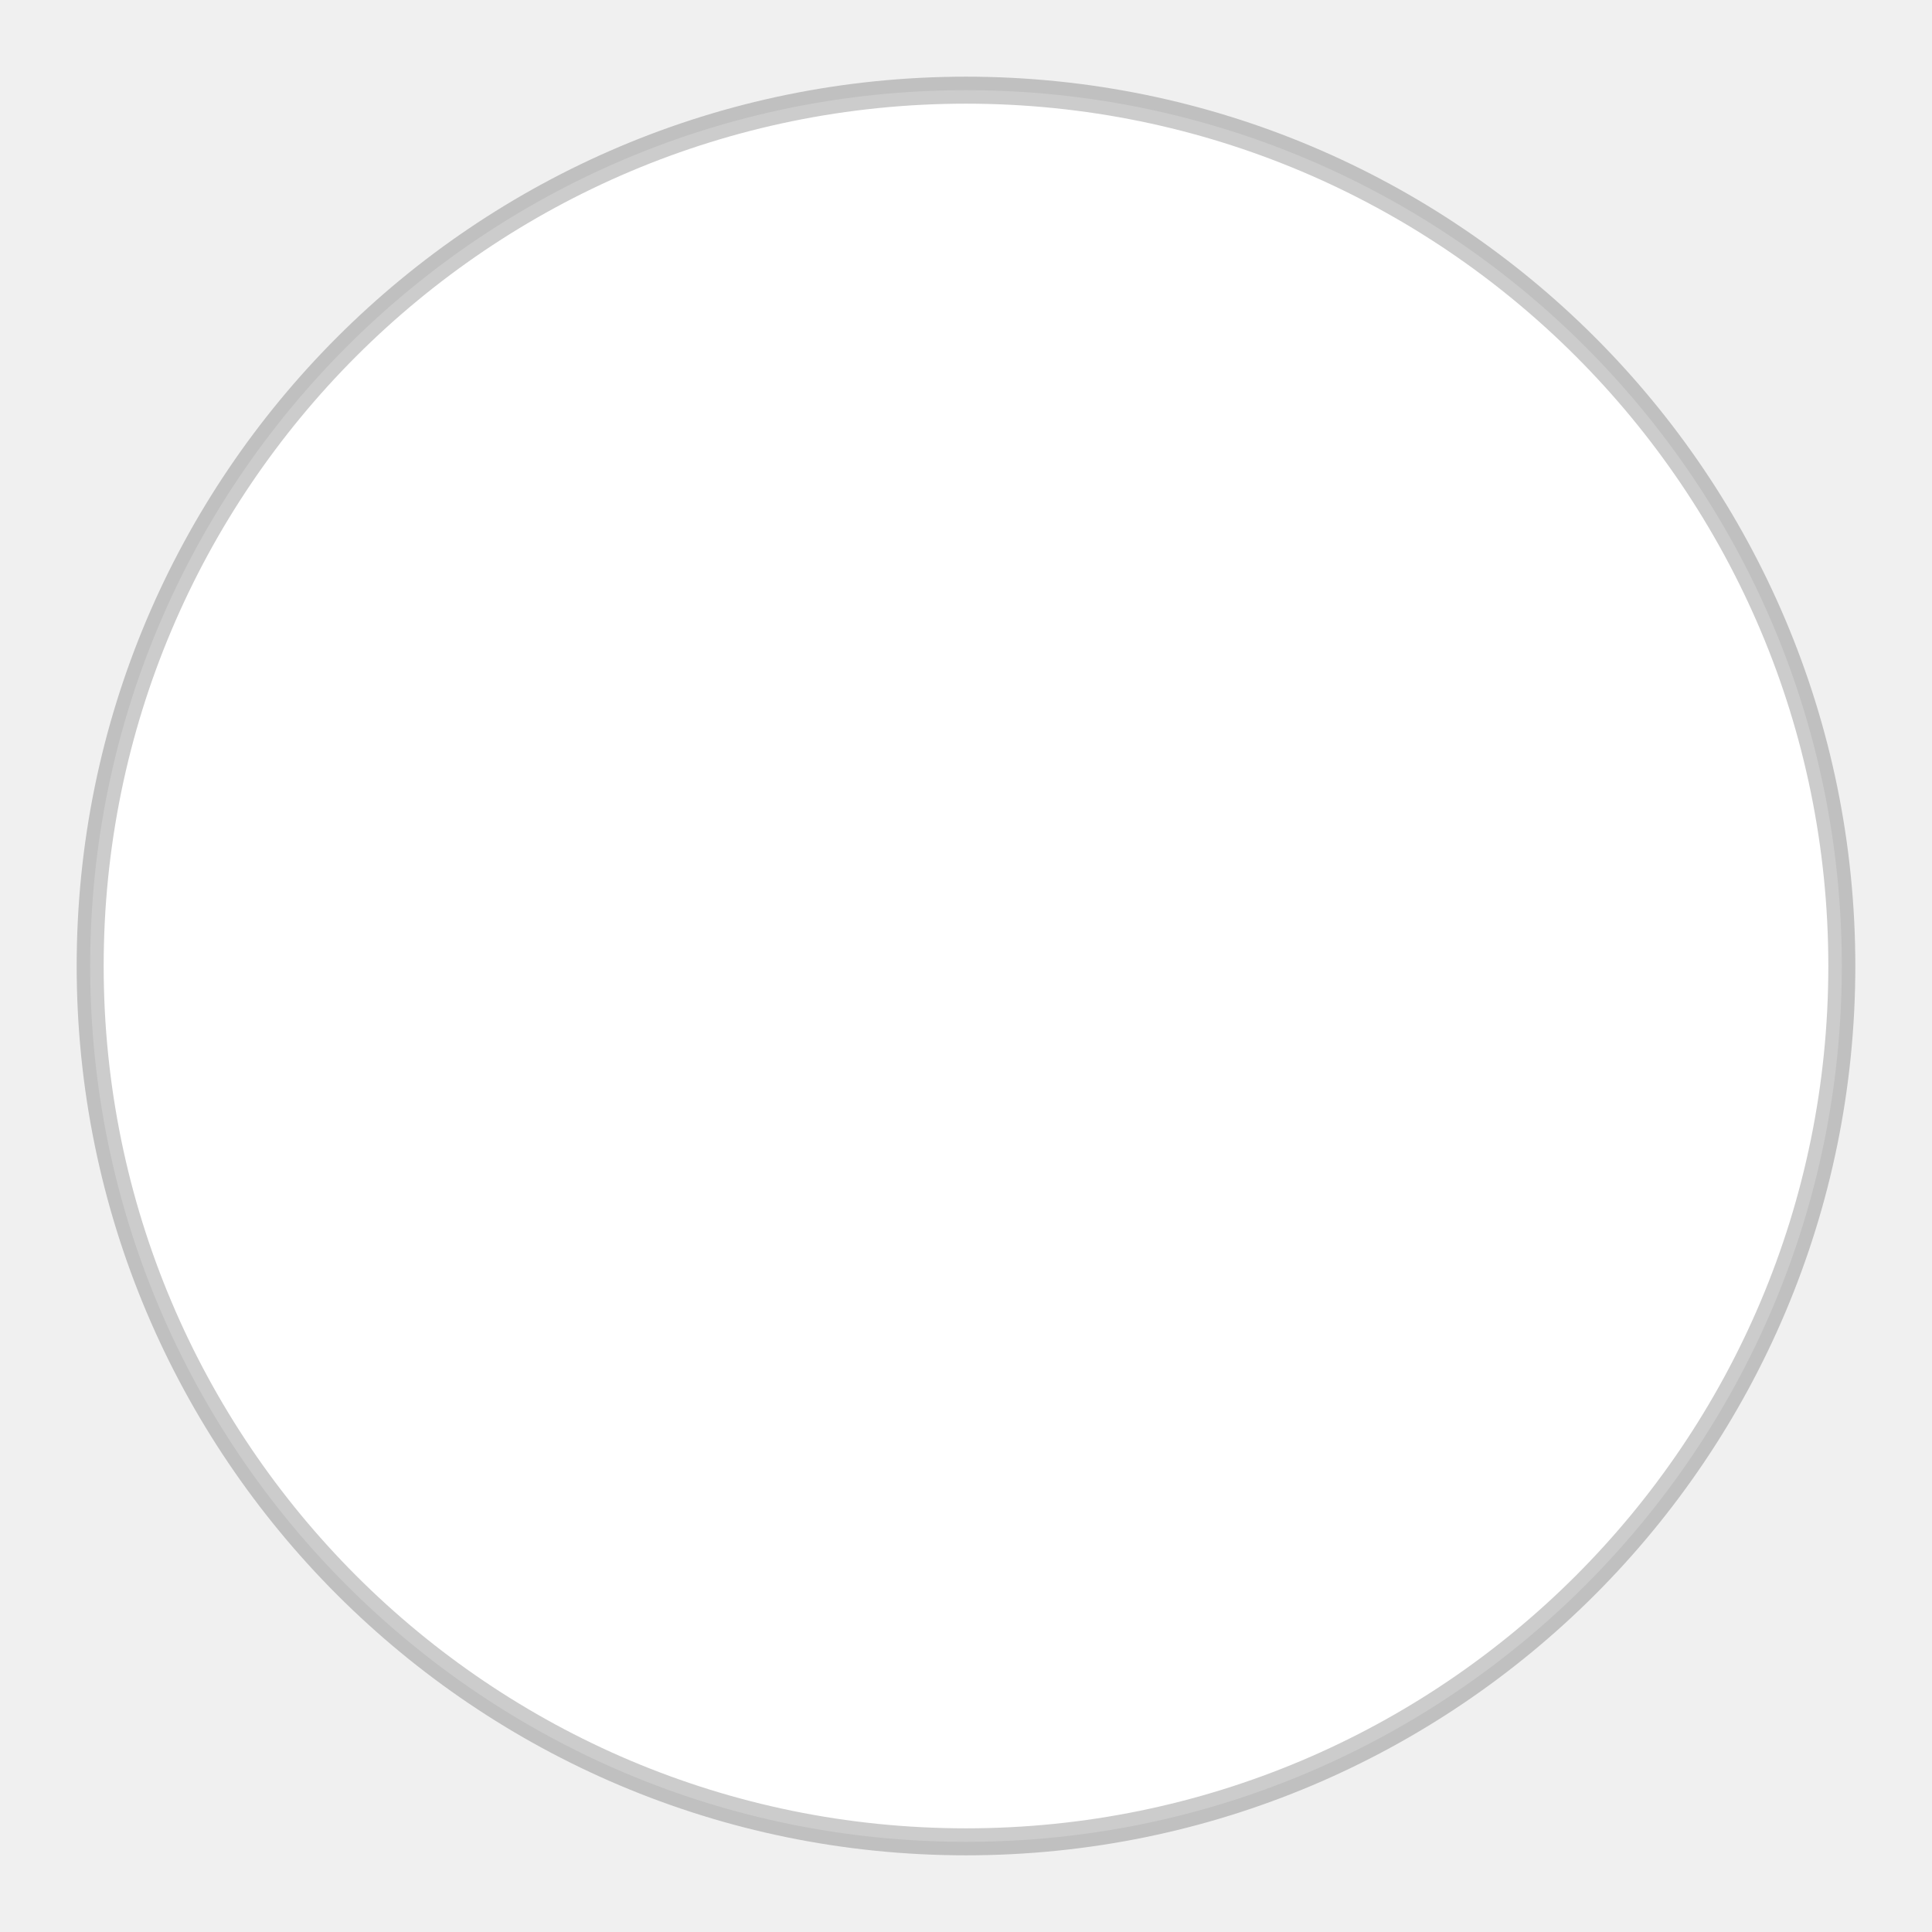
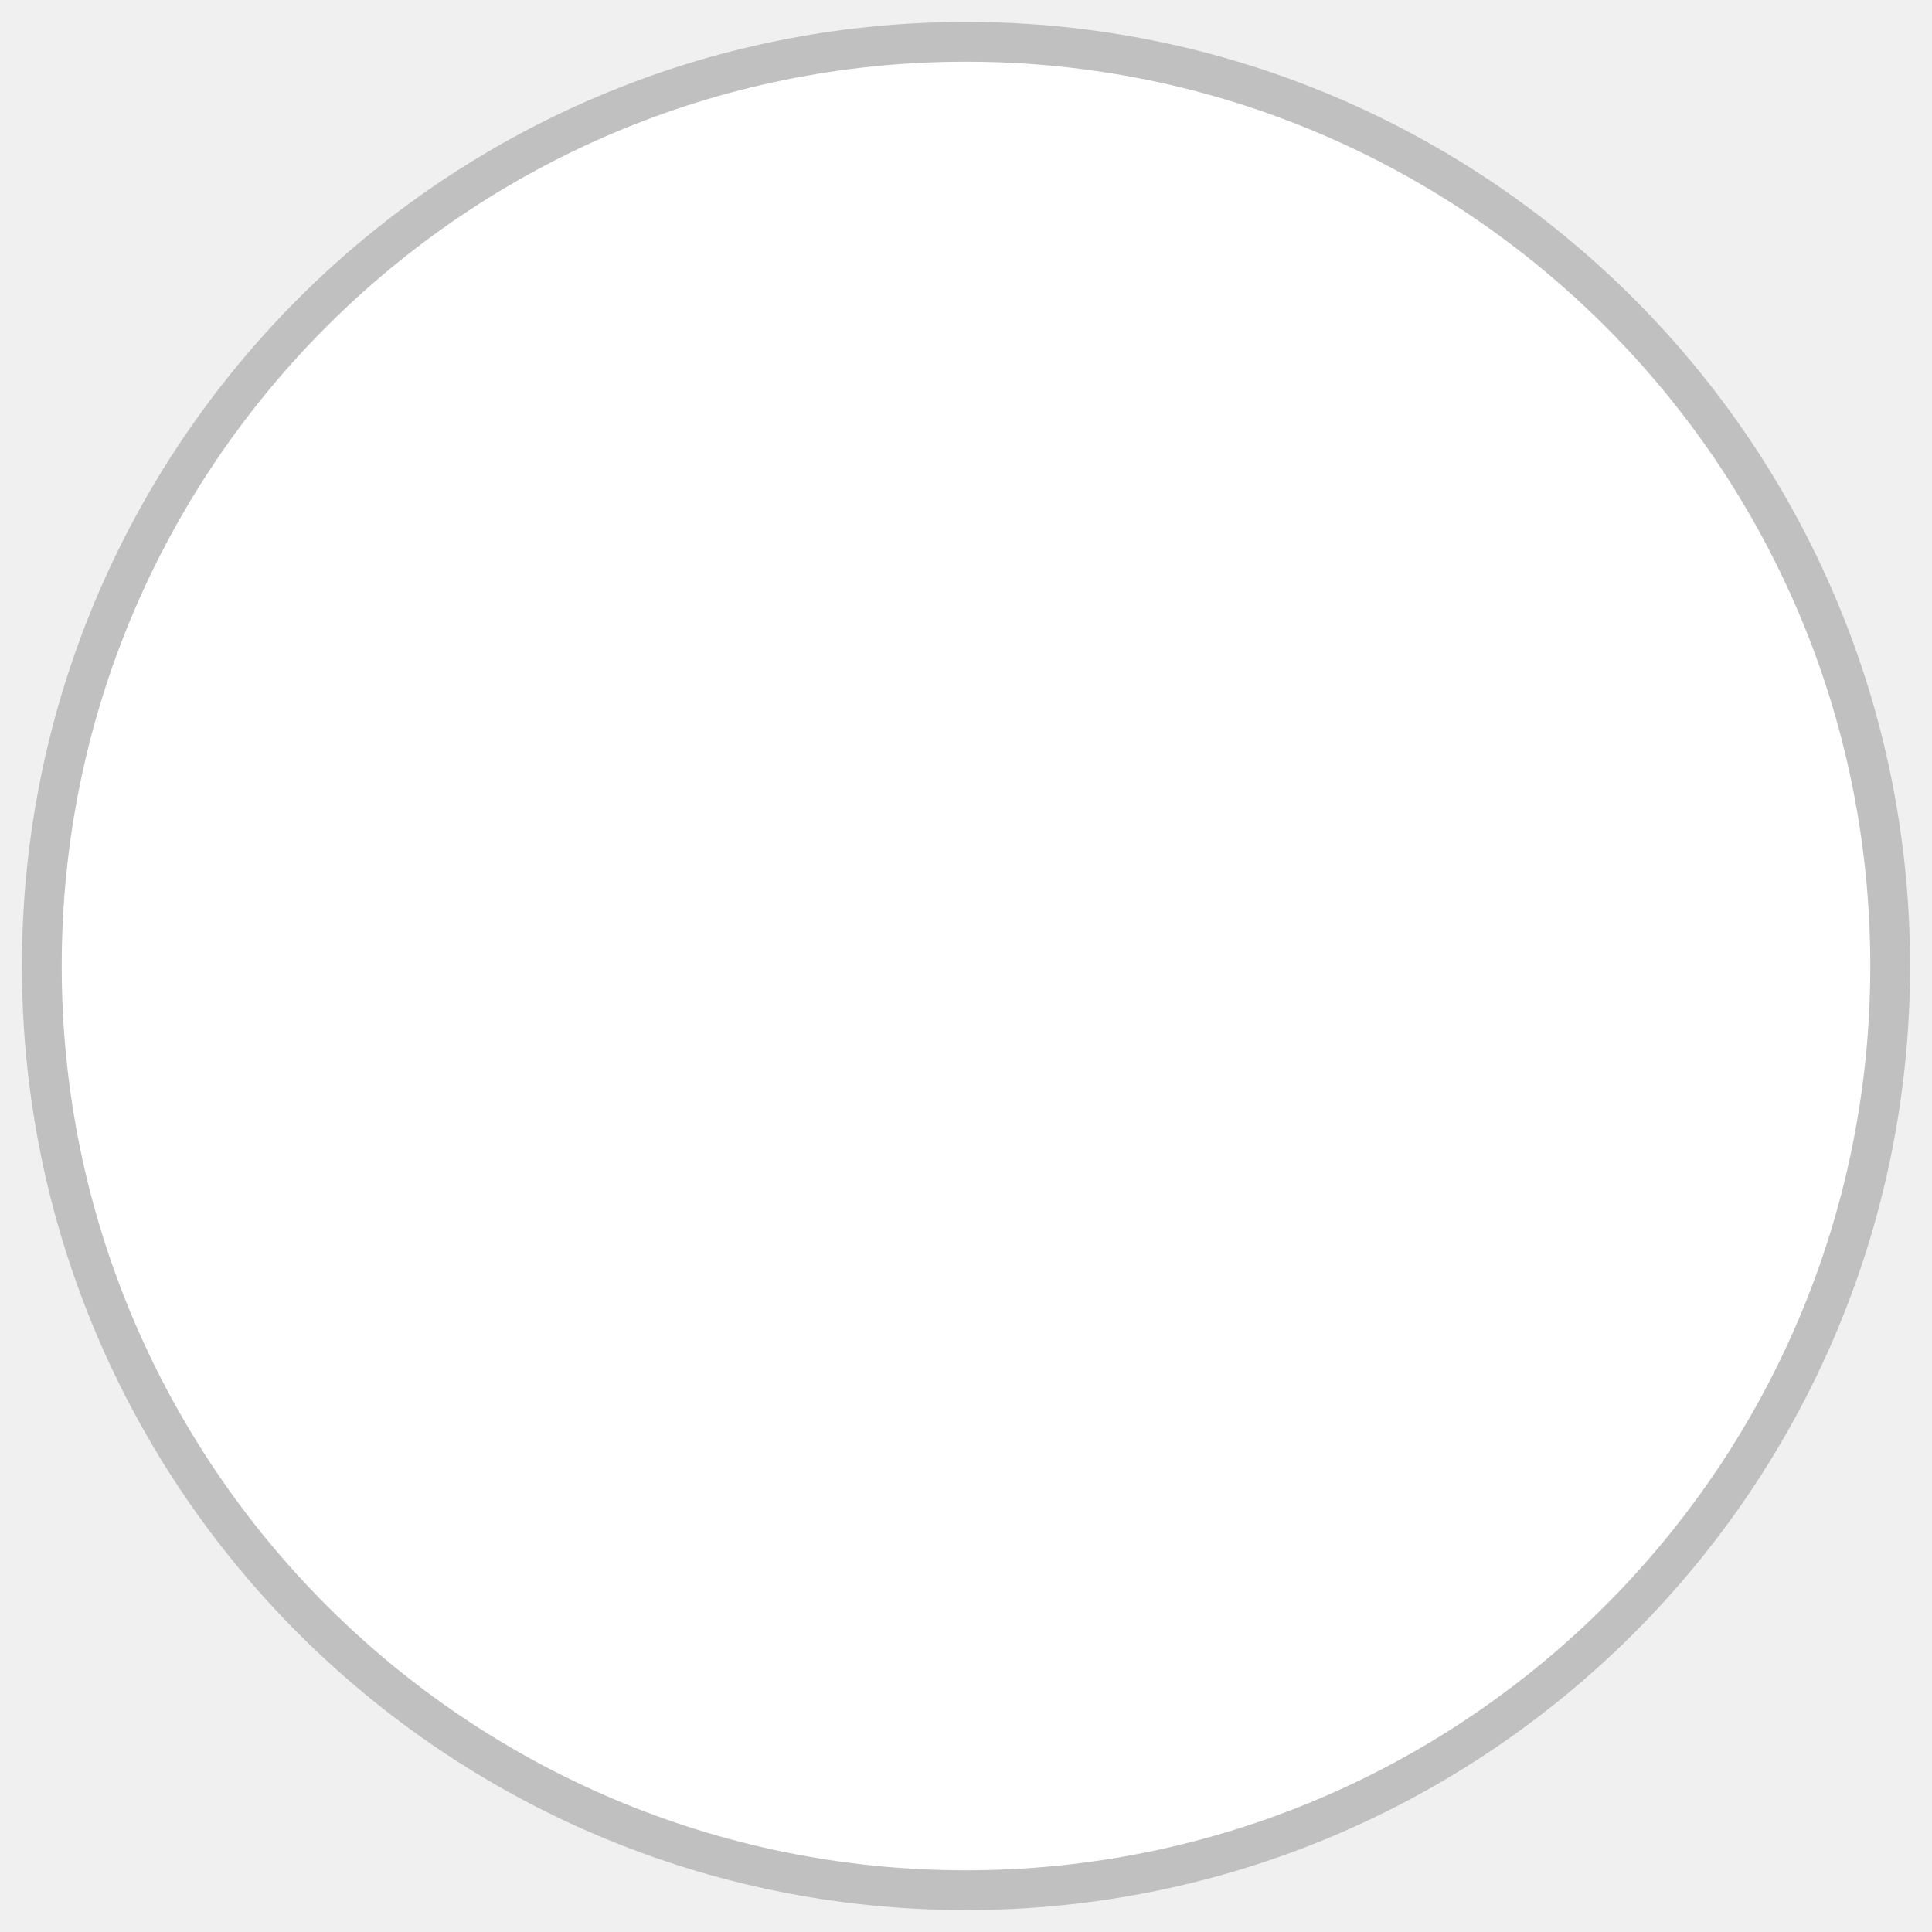
- <svg xmlns="http://www.w3.org/2000/svg" xmlns:ns1="http://www.openswatchbook.org/uri/2009/osb" width="40px" height="40px" viewBox="0 0 40 40" version="1.1" id="SVGRoot">
+ <svg xmlns="http://www.w3.org/2000/svg" xmlns:ns1="http://www.openswatchbook.org/uri/2009/osb" width="33" height="33" viewBox="0 0 33 33" version="1.1" id="SVGRoot">
  <defs id="defs3680">
    <linearGradient id="linearGradient6995" ns1:paint="solid">
      <stop style="stop-color:#000000;stop-opacity:1;" offset="0" id="stop6993" />
    </linearGradient>
-     <marker orient="auto" refY="0.0" refX="0.0" id="Arrow1Lstart" style="overflow:visible">
-       <path id="path4509" d="M 0.0,0.0 L 5.0,-5.0 L -12.5,0.0 L 5.0,5.0 L 0.0,0.0 z " style="fill-rule:evenodd;stroke:#000000;stroke-width:1pt;stroke-opacity:1;fill:#000000;fill-opacity:1" transform="scale(0.8) translate(12.5,0)" />
+     <marker orient="auto" refY="0" refX="0" id="Arrow1Lstart" style="overflow:visible">
+       <path id="path4509" d="M 0,0 5,-5 -12.5,0 5,5 Z" style="fill:#000000;fill-opacity:1;fill-rule:evenodd;stroke:#000000;stroke-width:1pt;stroke-opacity:1" transform="matrix(0.8,0,0,0.8,10,0)" />
    </marker>
  </defs>
-   <g id="layer1">
-     <circle id="circle8539" cx="20" cy="20" style="opacity:1;fill:#ffffff;fill-opacity:1;stroke:#000000;stroke-width:0.559;stroke-linecap:butt;stroke-linejoin:bevel;stroke-miterlimit:4;stroke-dasharray:none;stroke-dashoffset:0;stroke-opacity:0.2;paint-order:normal" r="18.133" />
+   <g id="layer1" transform="translate(0,-7)">
+     <circle id="circle8539" cx="16.5" cy="23.5" style="opacity:1;fill:#ffffff;fill-opacity:1;stroke:#000000;stroke-width:1.359;stroke-linecap:butt;stroke-linejoin:bevel;stroke-miterlimit:4;stroke-dasharray:none;stroke-dashoffset:0;stroke-opacity:0.2;paint-order:stroke fill markers" r="15.446" />
  </g>
</svg>
